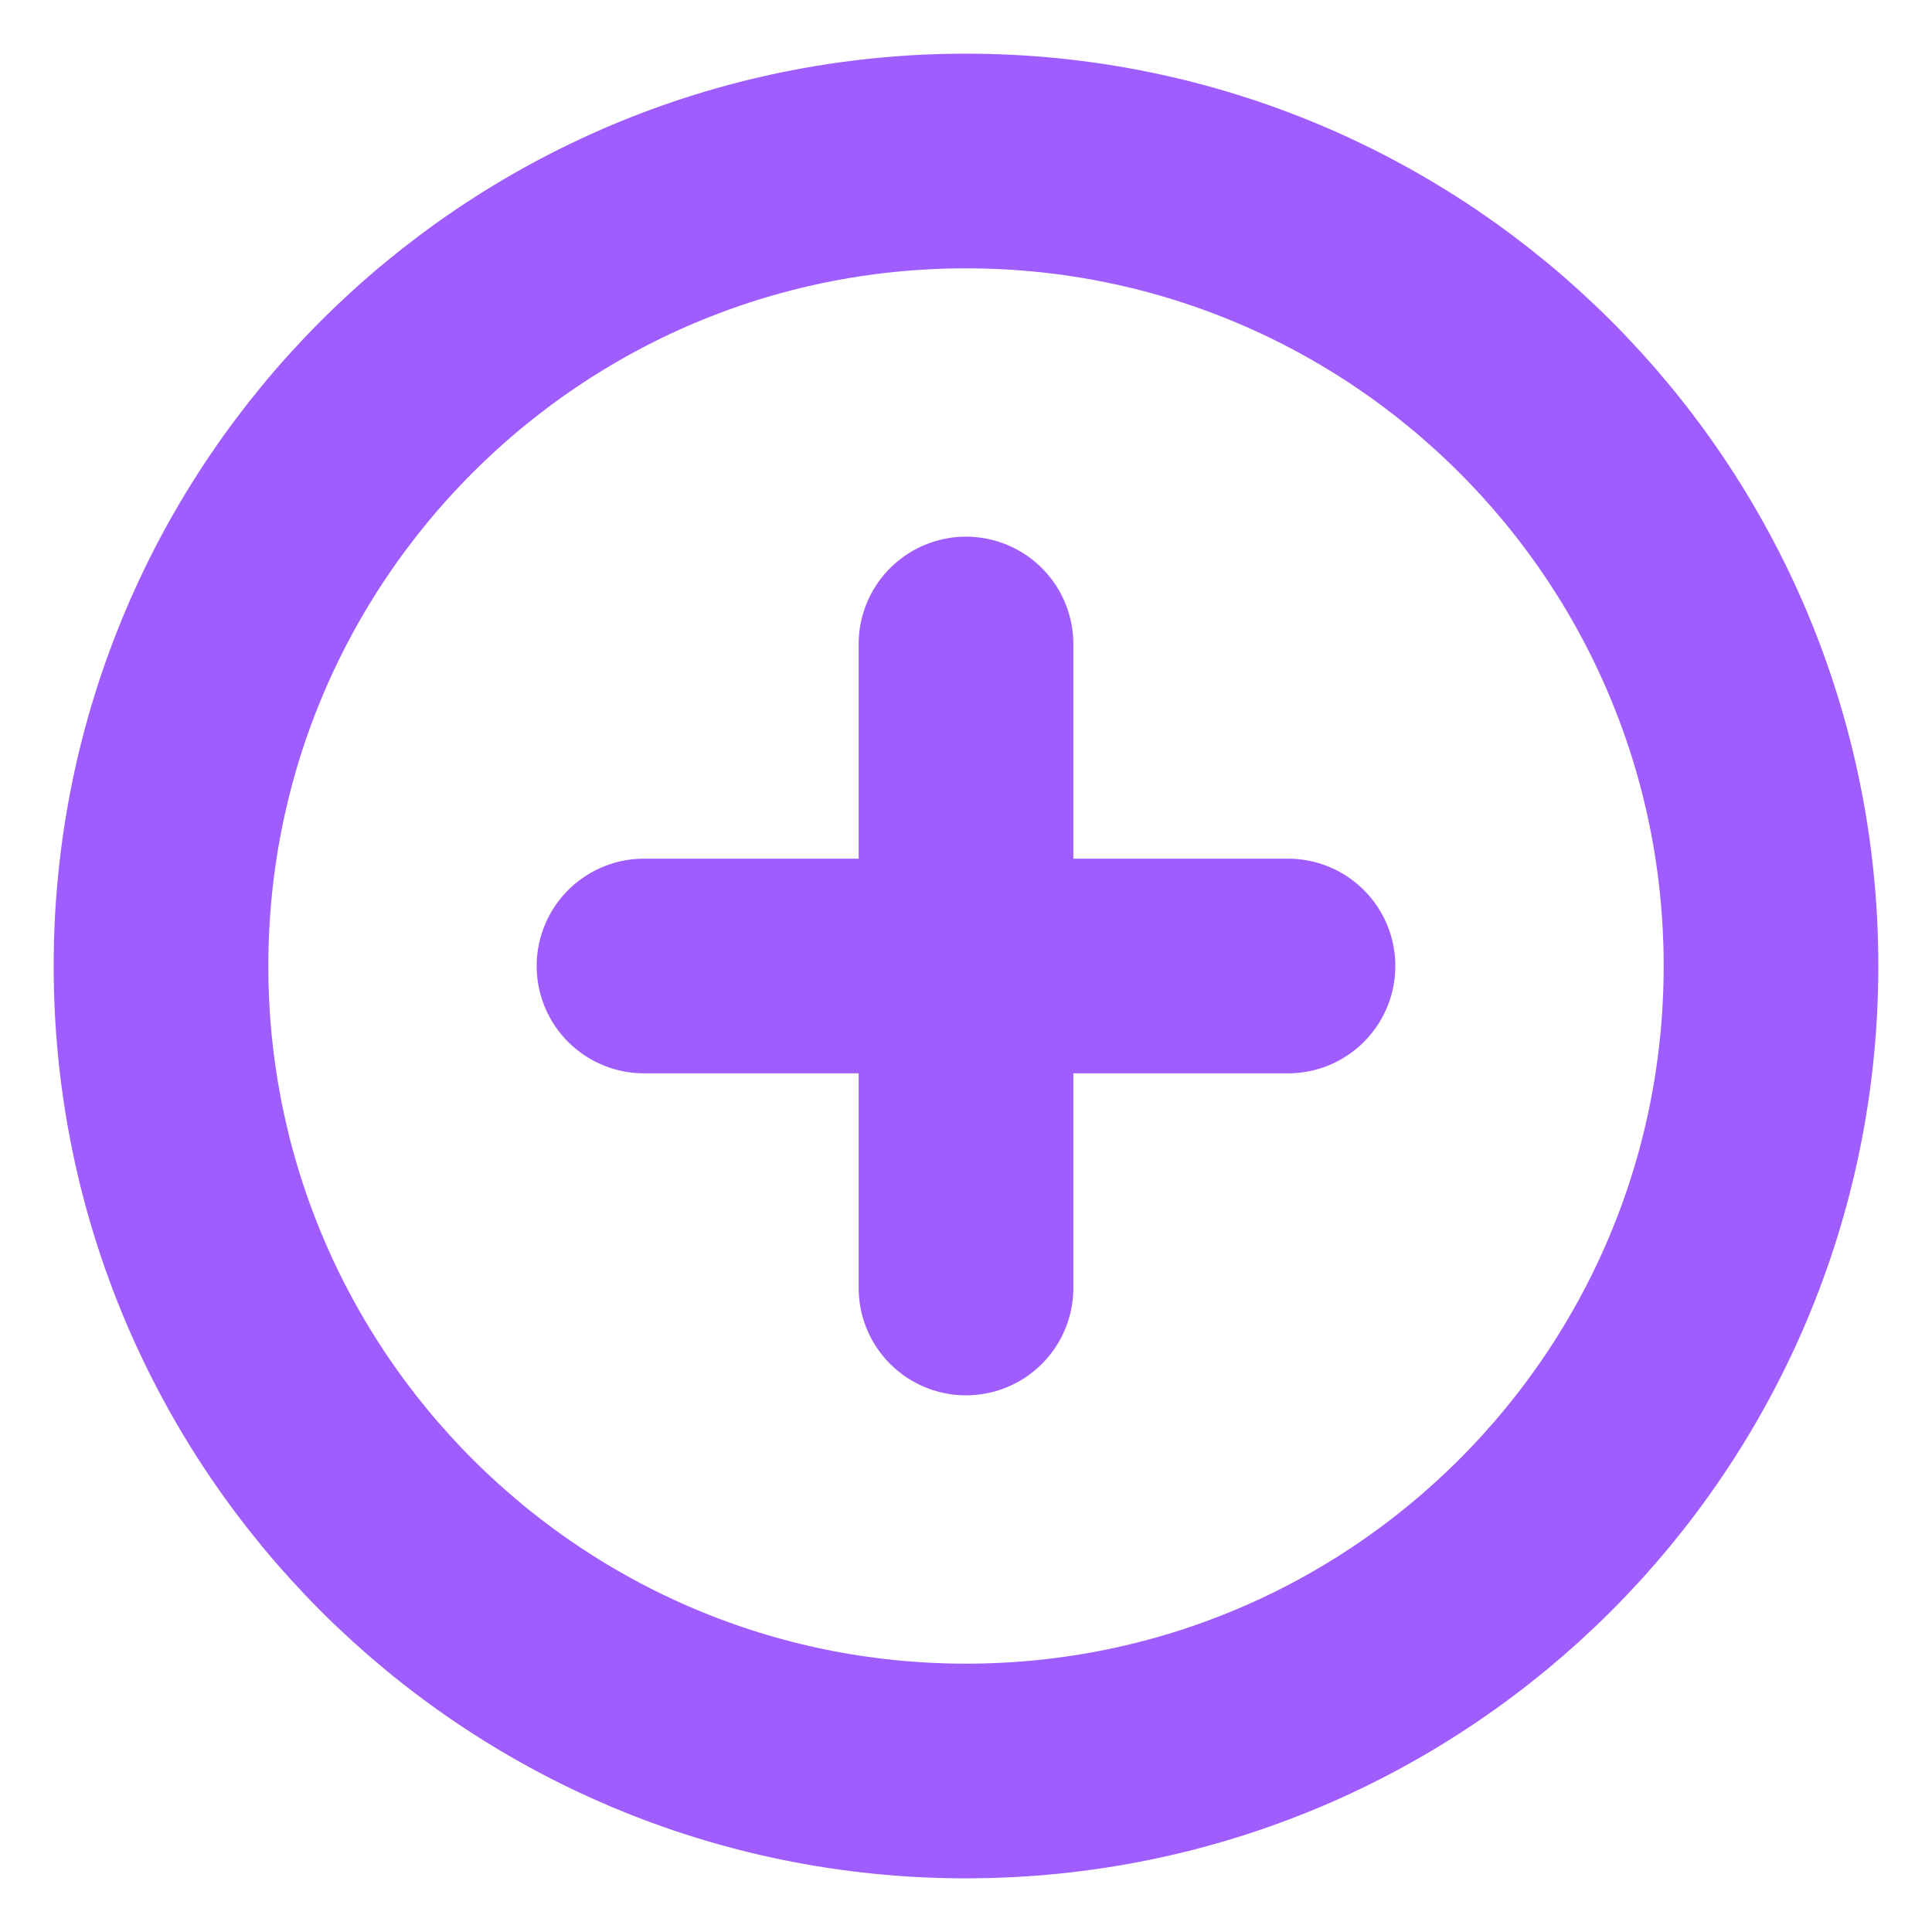
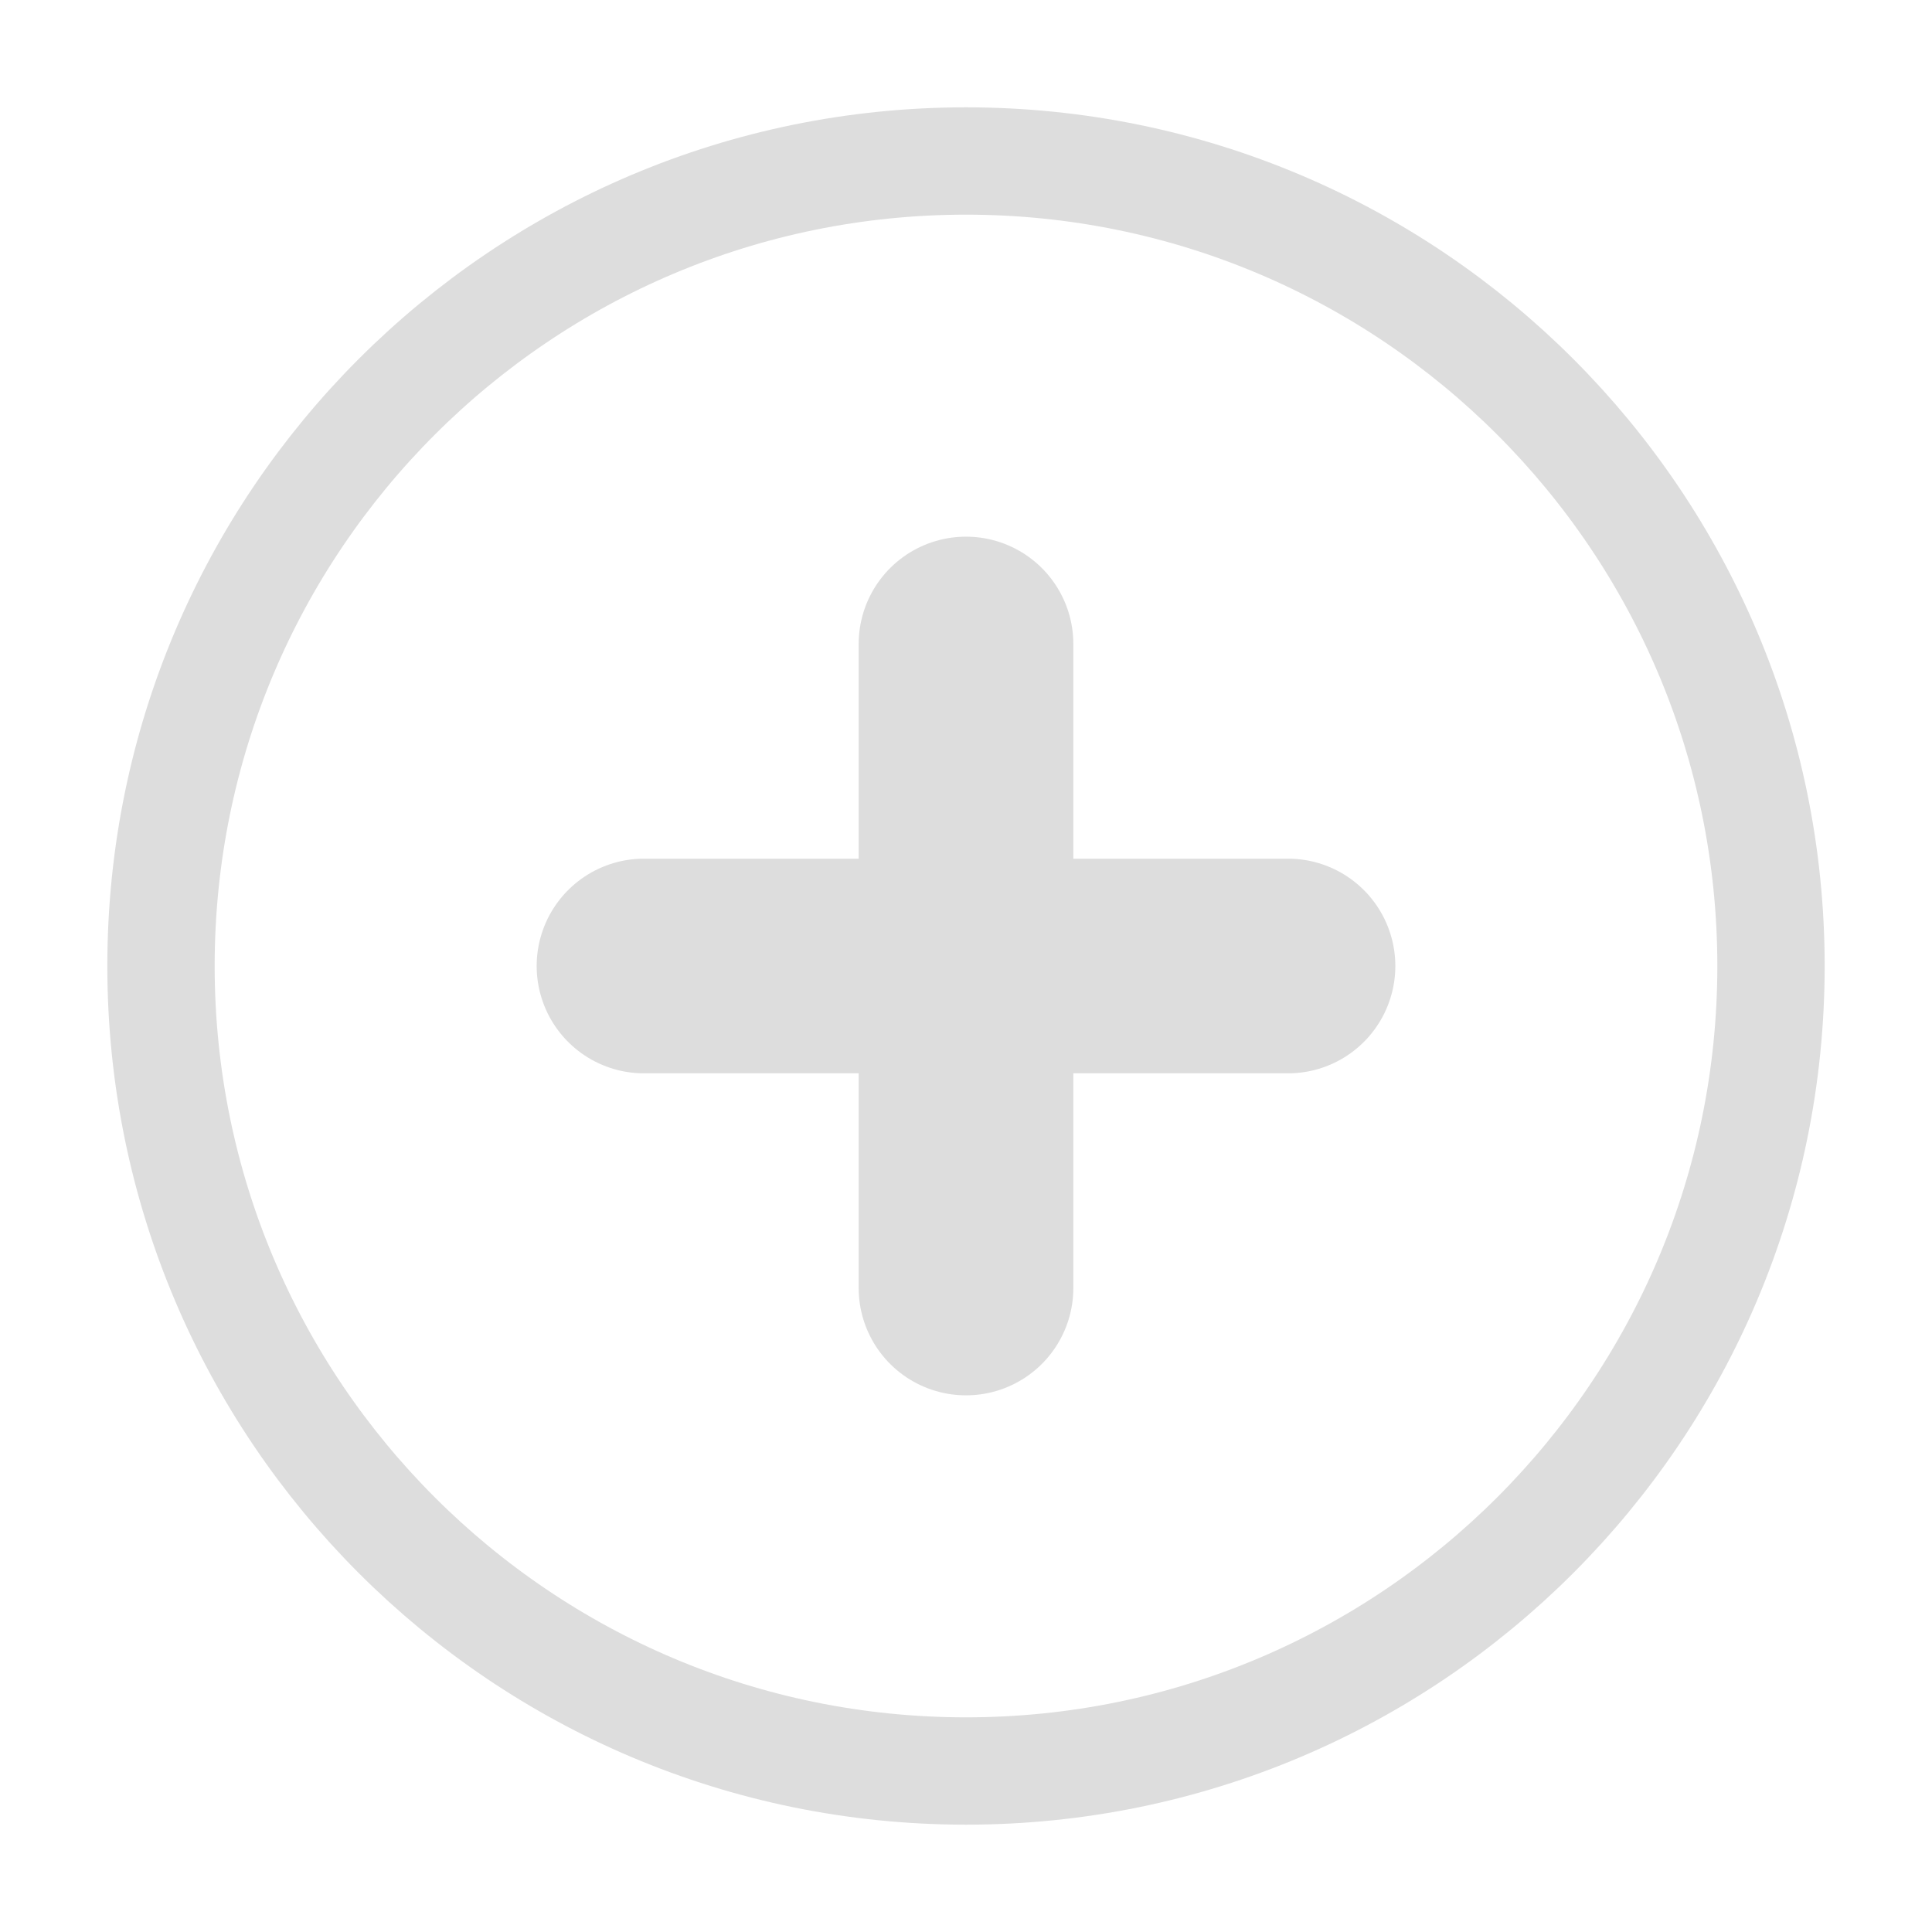
<svg xmlns="http://www.w3.org/2000/svg" width="18" height="18" viewBox="0 0 18 18" fill="none">
-   <g>
-     <path d="M16.5 9C16.5 13.142 13.142 16.5 9 16.5C4.858 16.5 1.5 13.142 1.5 9C1.5 4.858 4.858 1.5 9 1.5C13.142 1.5 16.5 4.858 16.5 9Z" stroke-width="2" stroke-linecap="round" stroke-linejoin="round" stroke="#A05DFE" />
-     <path d="M9 6V12" stroke-width="2" stroke-linecap="round" stroke-linejoin="round" stroke="#A05DFE" />
-     <path d="M6 9H12" stroke-width="2" stroke-linecap="round" stroke-linejoin="round" stroke="#A05DFE" />
-   </g>
+   <path d="M16.5 9C16.5 13.142 13.142 16.5 9 16.5C4.858 16.5 1.5 13.142 1.5 9C1.5 4.858 4.858 1.5 9 1.5C13.142 1.5 16.5 4.858 16.5 9Z" stroke-linecap="round" stroke-linejoin="round" stroke="#DDDDDD" />
+   <path d="M9 6V12" stroke-width="2" stroke-linecap="round" stroke-linejoin="round" stroke="#DDDDDD" />
+   <path d="M6 9H12" stroke-width="2" stroke-linecap="round" stroke-linejoin="round" stroke="#DDDDDD" />
</svg>
